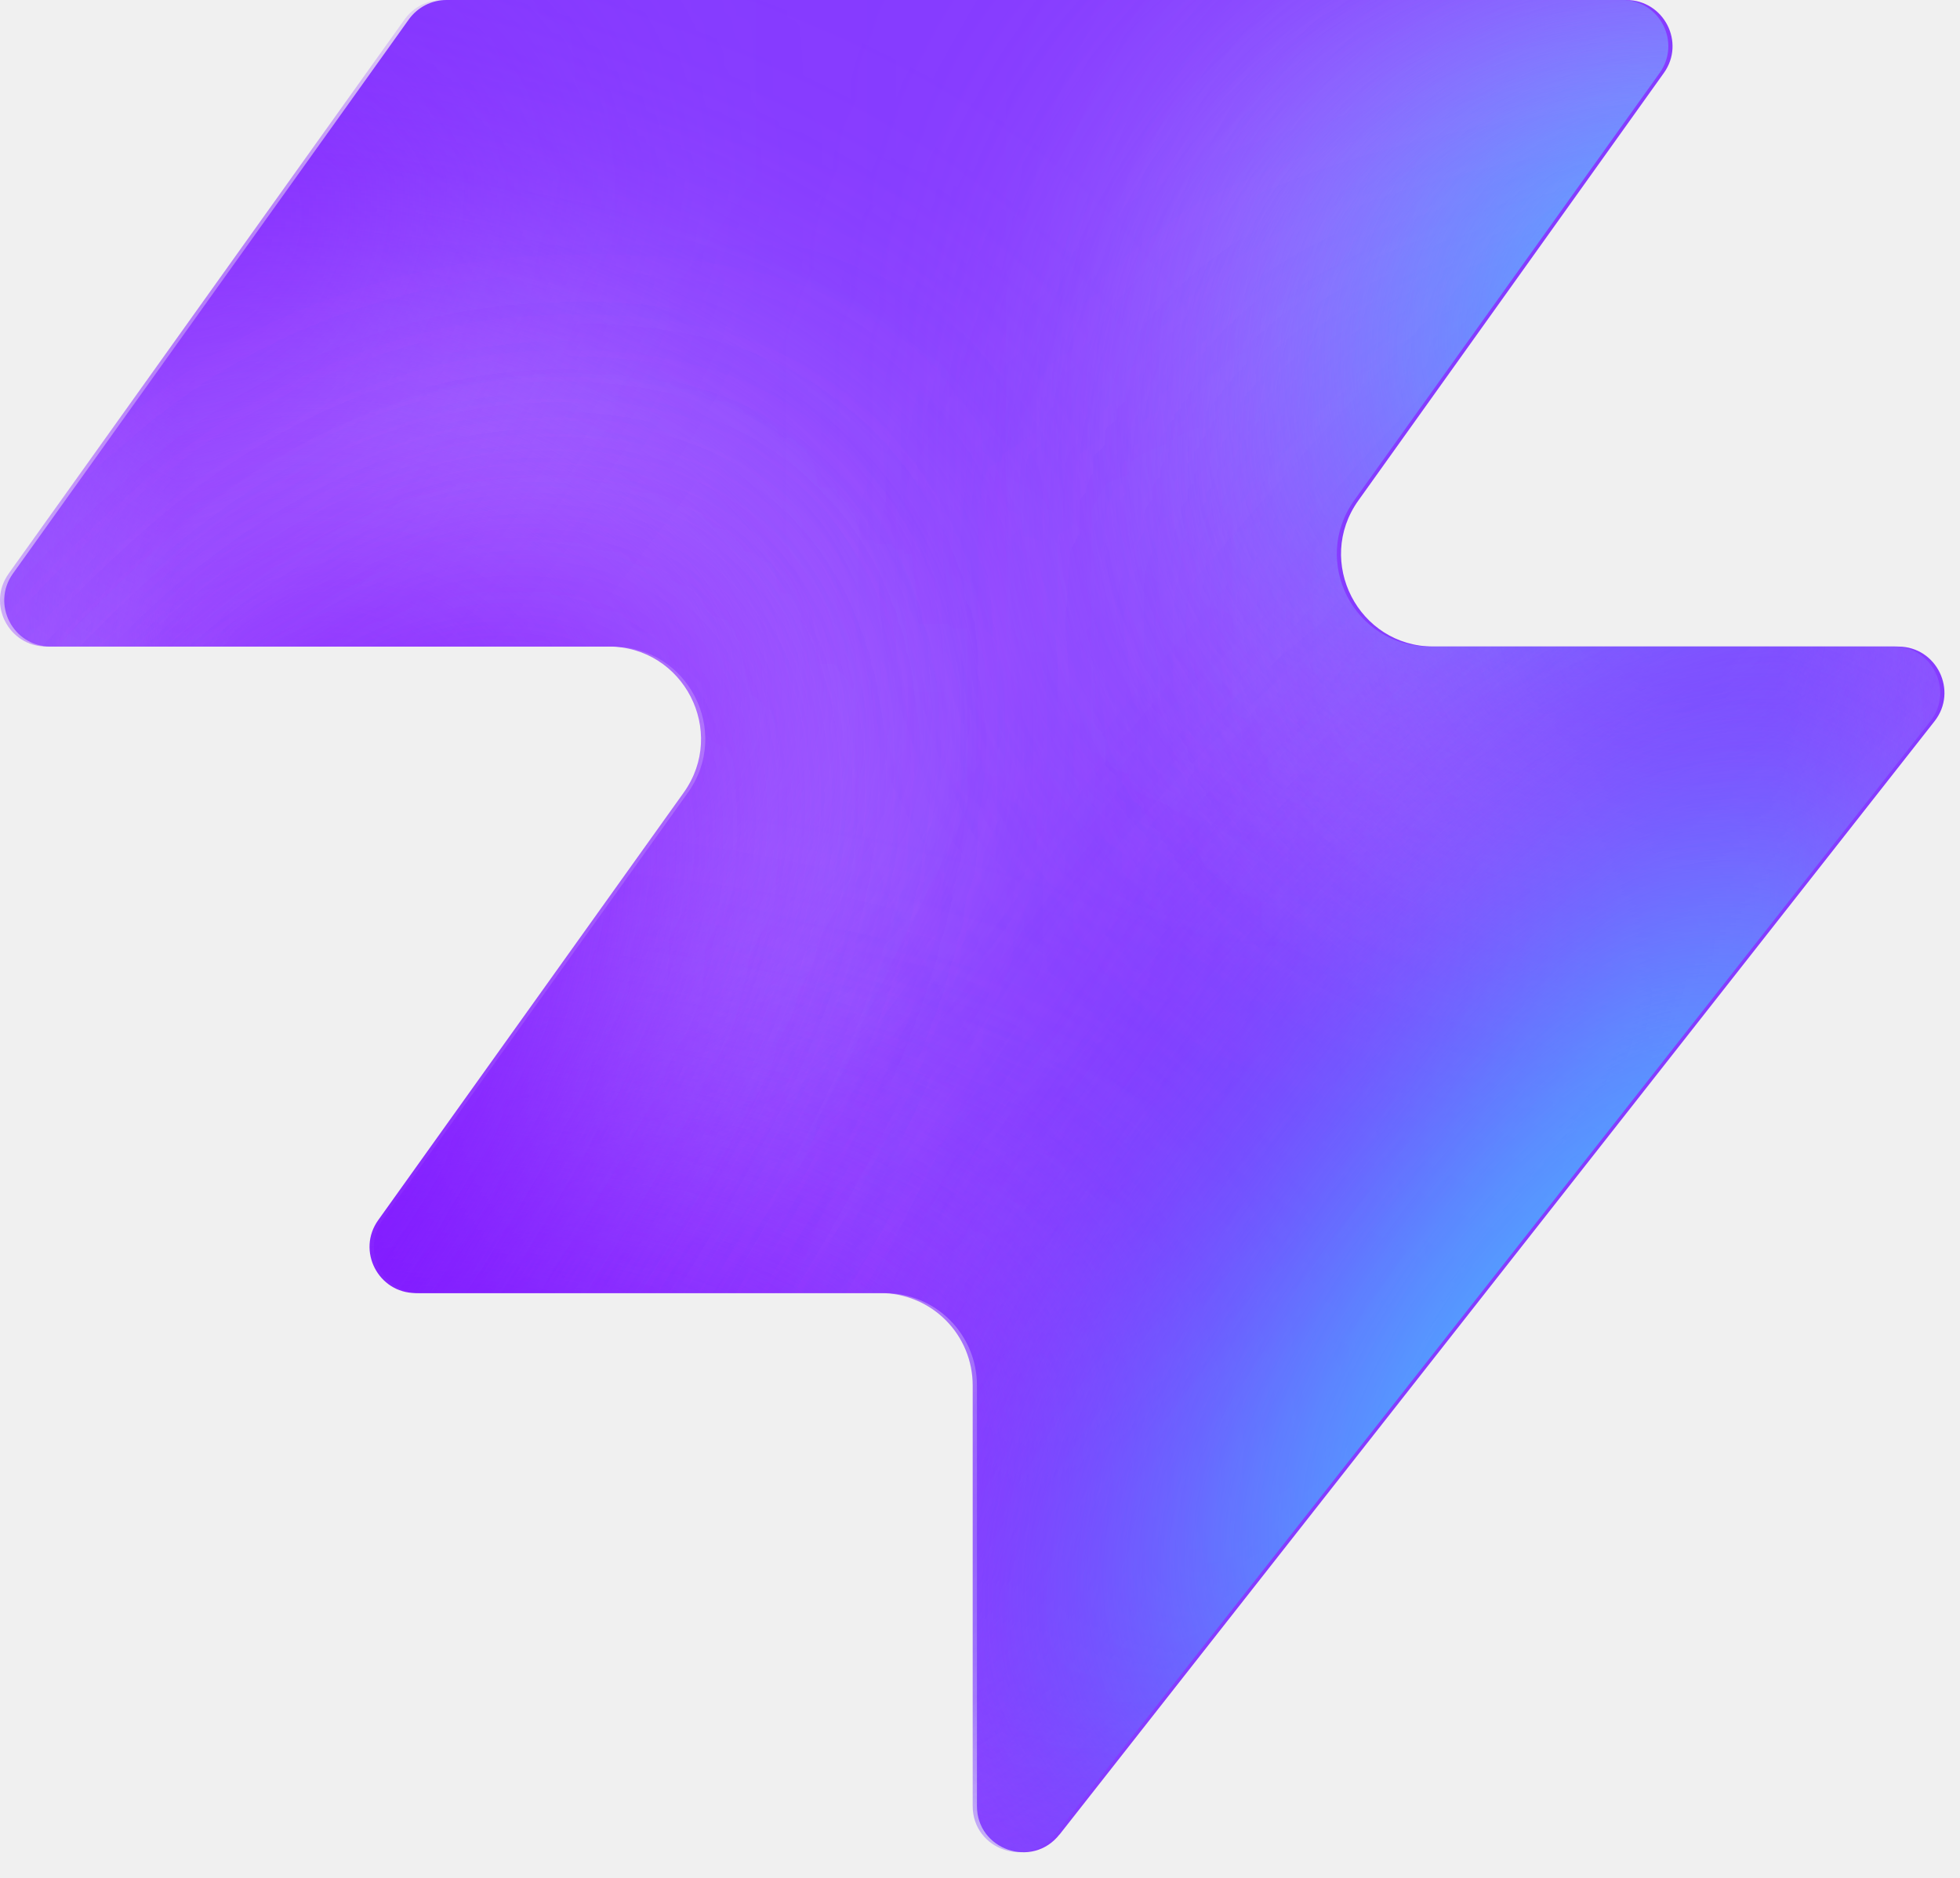
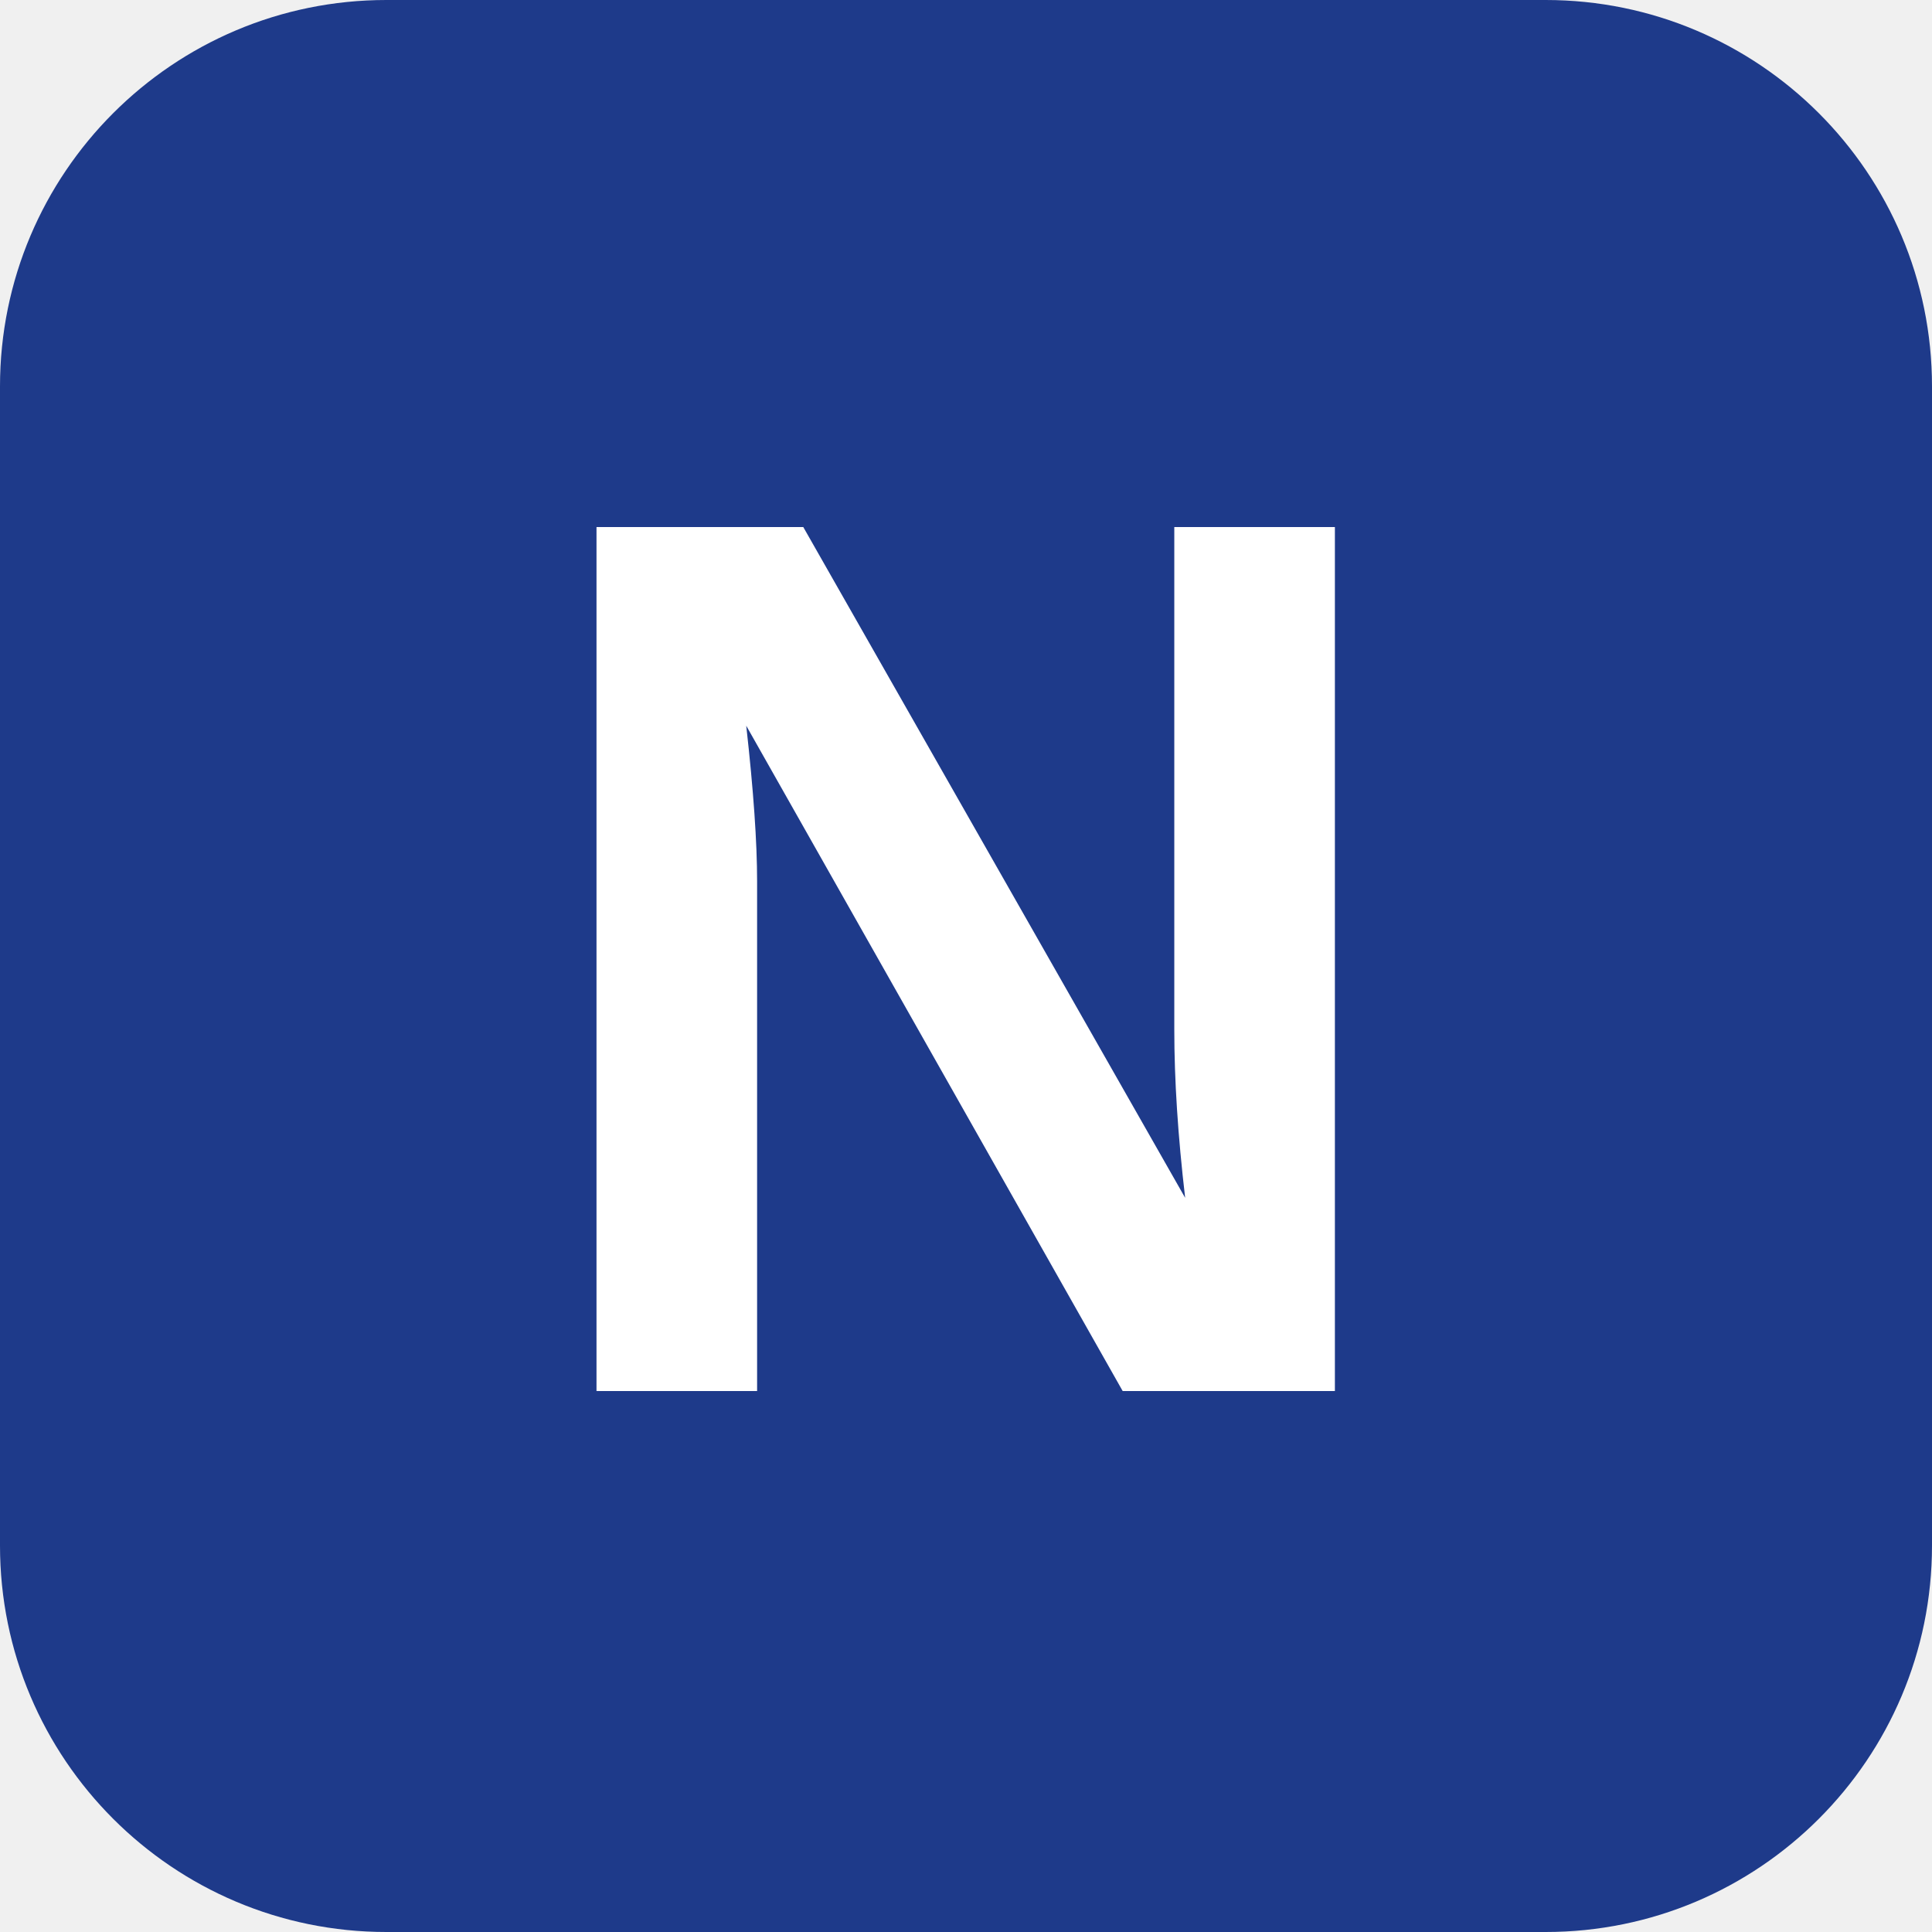
- <svg xmlns="http://www.w3.org/2000/svg" width="48" height="46" fill="none" viewBox="0 0 48 46">
-   <path fill="#863bff" d="M25.946 44.938c-.664.845-2.021.375-2.021-.698V33.937a2.26 2.26 0 0 0-2.262-2.262H10.287c-.92 0-1.456-1.04-.92-1.788l7.48-10.471c1.07-1.497 0-3.578-1.842-3.578H1.237c-.92 0-1.456-1.04-.92-1.788L10.013.474c.214-.297.556-.474.92-.474h28.894c.92 0 1.456 1.04.92 1.788l-7.48 10.471c-1.07 1.498 0 3.579 1.842 3.579h11.377c.943 0 1.473 1.088.89 1.83L25.947 44.94z" style="fill:#863bff;fill:color(display-p3 .525 .23 1);fill-opacity:1" />
-   <mask id="a" width="48" height="46" x="0" y="0" maskUnits="userSpaceOnUse" style="mask-type:alpha">
-     <path fill="#000" d="M25.842 44.938c-.664.844-2.021.375-2.021-.698V33.937a2.26 2.26 0 0 0-2.262-2.262H10.183c-.92 0-1.456-1.04-.92-1.788l7.48-10.471c1.07-1.498 0-3.579-1.842-3.579H1.133c-.92 0-1.456-1.04-.92-1.787L9.91.473c.214-.297.556-.474.92-.474h28.894c.92 0 1.456 1.04.92 1.788l-7.48 10.471c-1.07 1.498 0 3.578 1.842 3.578h11.377c.943 0 1.473 1.088.89 1.832L25.843 44.94z" style="fill:#000;fill-opacity:1" />
-   </mask>
-   <g mask="url(#a)">
-     <g filter="url(#b)">
-       <ellipse cx="5.508" cy="14.704" fill="#ede6ff" rx="5.508" ry="14.704" style="fill:#ede6ff;fill:color(display-p3 .927 .903 1);fill-opacity:1" transform="matrix(.00324 1 1 -.00324 -4.47 31.516)" />
-     </g>
-     <g filter="url(#c)">
-       <ellipse cx="10.399" cy="29.851" fill="#ede6ff" rx="10.399" ry="29.851" style="fill:#ede6ff;fill:color(display-p3 .927 .903 1);fill-opacity:1" transform="matrix(.00324 1 1 -.00324 -39.328 7.883)" />
-     </g>
-     <g filter="url(#d)">
-       <ellipse cx="5.508" cy="30.487" fill="#7e14ff" rx="5.508" ry="30.487" style="fill:#7e14ff;fill:color(display-p3 .492 .077 1);fill-opacity:1" transform="rotate(89.814 -25.913 -14.639)scale(1 -1)" />
-     </g>
-     <g filter="url(#e)">
-       <ellipse cx="5.508" cy="30.599" fill="#7e14ff" rx="5.508" ry="30.599" style="fill:#7e14ff;fill:color(display-p3 .492 .077 1);fill-opacity:1" transform="rotate(89.814 -32.644 -3.334)scale(1 -1)" />
-     </g>
-     <g filter="url(#f)">
-       <ellipse cx="5.508" cy="30.599" fill="#7e14ff" rx="5.508" ry="30.599" style="fill:#7e14ff;fill:color(display-p3 .492 .077 1);fill-opacity:1" transform="matrix(.00324 1 1 -.00324 -34.34 30.47)" />
-     </g>
-     <g filter="url(#g)">
-       <ellipse cx="14.072" cy="22.078" fill="#ede6ff" rx="14.072" ry="22.078" style="fill:#ede6ff;fill:color(display-p3 .927 .903 1);fill-opacity:1" transform="rotate(93.35 24.506 48.493)scale(-1 1)" />
-     </g>
-     <g filter="url(#h)">
-       <ellipse cx="3.47" cy="21.501" fill="#7e14ff" rx="3.47" ry="21.501" style="fill:#7e14ff;fill:color(display-p3 .492 .077 1);fill-opacity:1" transform="rotate(89.009 28.708 47.59)scale(-1 1)" />
-     </g>
-     <g filter="url(#i)">
-       <ellipse cx="3.47" cy="21.501" fill="#7e14ff" rx="3.47" ry="21.501" style="fill:#7e14ff;fill:color(display-p3 .492 .077 1);fill-opacity:1" transform="rotate(89.009 28.708 47.59)scale(-1 1)" />
-     </g>
-     <g filter="url(#j)">
-       <ellipse cx=".387" cy="8.972" fill="#7e14ff" rx="4.407" ry="29.108" style="fill:#7e14ff;fill:color(display-p3 .492 .077 1);fill-opacity:1" transform="rotate(39.51 .387 8.972)" />
-     </g>
-     <g filter="url(#k)">
-       <ellipse cx="47.523" cy="-6.092" fill="#7e14ff" rx="4.407" ry="29.108" style="fill:#7e14ff;fill:color(display-p3 .492 .077 1);fill-opacity:1" transform="rotate(37.892 47.523 -6.092)" />
-     </g>
-     <g filter="url(#l)">
-       <ellipse cx="41.412" cy="6.333" fill="#47bfff" rx="5.971" ry="9.665" style="fill:#47bfff;fill:color(display-p3 .28 .748 1);fill-opacity:1" transform="rotate(37.892 41.412 6.333)" />
-     </g>
-     <g filter="url(#m)">
-       <ellipse cx="-1.879" cy="38.332" fill="#7e14ff" rx="4.407" ry="29.108" style="fill:#7e14ff;fill:color(display-p3 .492 .077 1);fill-opacity:1" transform="rotate(37.892 -1.88 38.332)" />
-     </g>
-     <g filter="url(#n)">
-       <ellipse cx="-1.879" cy="38.332" fill="#7e14ff" rx="4.407" ry="29.108" style="fill:#7e14ff;fill:color(display-p3 .492 .077 1);fill-opacity:1" transform="rotate(37.892 -1.88 38.332)" />
-     </g>
-     <g filter="url(#o)">
-       <ellipse cx="35.651" cy="29.907" fill="#7e14ff" rx="4.407" ry="29.108" style="fill:#7e14ff;fill:color(display-p3 .492 .077 1);fill-opacity:1" transform="rotate(37.892 35.651 29.907)" />
-     </g>
-     <g filter="url(#p)">
-       <ellipse cx="38.418" cy="32.4" fill="#47bfff" rx="5.971" ry="15.297" style="fill:#47bfff;fill:color(display-p3 .28 .748 1);fill-opacity:1" transform="rotate(37.892 38.418 32.4)" />
-     </g>
-   </g>
-   <defs>
-     <filter id="b" width="60.045" height="41.654" x="-19.77" y="16.149" color-interpolation-filters="sRGB" filterUnits="userSpaceOnUse">
-       <feFlood flood-opacity="0" result="BackgroundImageFix" />
-       <feBlend in="SourceGraphic" in2="BackgroundImageFix" result="shape" />
-       <feGaussianBlur result="effect1_foregroundBlur_2002_17158" stdDeviation="7.659" />
-     </filter>
-     <filter id="c" width="90.34" height="51.437" x="-54.613" y="-7.533" color-interpolation-filters="sRGB" filterUnits="userSpaceOnUse">
-       <feFlood flood-opacity="0" result="BackgroundImageFix" />
-       <feBlend in="SourceGraphic" in2="BackgroundImageFix" result="shape" />
-       <feGaussianBlur result="effect1_foregroundBlur_2002_17158" stdDeviation="7.659" />
-     </filter>
-     <filter id="d" width="79.355" height="29.4" x="-49.64" y="2.03" color-interpolation-filters="sRGB" filterUnits="userSpaceOnUse">
-       <feFlood flood-opacity="0" result="BackgroundImageFix" />
-       <feBlend in="SourceGraphic" in2="BackgroundImageFix" result="shape" />
-       <feGaussianBlur result="effect1_foregroundBlur_2002_17158" stdDeviation="4.596" />
-     </filter>
-     <filter id="e" width="79.579" height="29.4" x="-45.045" y="20.029" color-interpolation-filters="sRGB" filterUnits="userSpaceOnUse">
-       <feFlood flood-opacity="0" result="BackgroundImageFix" />
-       <feBlend in="SourceGraphic" in2="BackgroundImageFix" result="shape" />
-       <feGaussianBlur result="effect1_foregroundBlur_2002_17158" stdDeviation="4.596" />
-     </filter>
-     <filter id="f" width="79.579" height="29.4" x="-43.513" y="21.178" color-interpolation-filters="sRGB" filterUnits="userSpaceOnUse">
-       <feFlood flood-opacity="0" result="BackgroundImageFix" />
-       <feBlend in="SourceGraphic" in2="BackgroundImageFix" result="shape" />
-       <feGaussianBlur result="effect1_foregroundBlur_2002_17158" stdDeviation="4.596" />
-     </filter>
-     <filter id="g" width="74.749" height="58.852" x="15.756" y="-17.901" color-interpolation-filters="sRGB" filterUnits="userSpaceOnUse">
-       <feFlood flood-opacity="0" result="BackgroundImageFix" />
-       <feBlend in="SourceGraphic" in2="BackgroundImageFix" result="shape" />
-       <feGaussianBlur result="effect1_foregroundBlur_2002_17158" stdDeviation="7.659" />
-     </filter>
-     <filter id="h" width="61.377" height="25.362" x="23.548" y="2.284" color-interpolation-filters="sRGB" filterUnits="userSpaceOnUse">
-       <feFlood flood-opacity="0" result="BackgroundImageFix" />
-       <feBlend in="SourceGraphic" in2="BackgroundImageFix" result="shape" />
-       <feGaussianBlur result="effect1_foregroundBlur_2002_17158" stdDeviation="4.596" />
-     </filter>
-     <filter id="i" width="61.377" height="25.362" x="23.548" y="2.284" color-interpolation-filters="sRGB" filterUnits="userSpaceOnUse">
-       <feFlood flood-opacity="0" result="BackgroundImageFix" />
-       <feBlend in="SourceGraphic" in2="BackgroundImageFix" result="shape" />
-       <feGaussianBlur result="effect1_foregroundBlur_2002_17158" stdDeviation="4.596" />
-     </filter>
-     <filter id="j" width="56.045" height="63.649" x="-27.636" y="-22.853" color-interpolation-filters="sRGB" filterUnits="userSpaceOnUse">
-       <feFlood flood-opacity="0" result="BackgroundImageFix" />
-       <feBlend in="SourceGraphic" in2="BackgroundImageFix" result="shape" />
-       <feGaussianBlur result="effect1_foregroundBlur_2002_17158" stdDeviation="4.596" />
-     </filter>
-     <filter id="k" width="54.814" height="64.646" x="20.116" y="-38.415" color-interpolation-filters="sRGB" filterUnits="userSpaceOnUse">
-       <feFlood flood-opacity="0" result="BackgroundImageFix" />
-       <feBlend in="SourceGraphic" in2="BackgroundImageFix" result="shape" />
-       <feGaussianBlur result="effect1_foregroundBlur_2002_17158" stdDeviation="4.596" />
-     </filter>
-     <filter id="l" width="33.541" height="35.313" x="24.641" y="-11.323" color-interpolation-filters="sRGB" filterUnits="userSpaceOnUse">
-       <feFlood flood-opacity="0" result="BackgroundImageFix" />
-       <feBlend in="SourceGraphic" in2="BackgroundImageFix" result="shape" />
-       <feGaussianBlur result="effect1_foregroundBlur_2002_17158" stdDeviation="4.596" />
-     </filter>
-     <filter id="m" width="54.814" height="64.646" x="-29.286" y="6.009" color-interpolation-filters="sRGB" filterUnits="userSpaceOnUse">
-       <feFlood flood-opacity="0" result="BackgroundImageFix" />
-       <feBlend in="SourceGraphic" in2="BackgroundImageFix" result="shape" />
-       <feGaussianBlur result="effect1_foregroundBlur_2002_17158" stdDeviation="4.596" />
-     </filter>
-     <filter id="n" width="54.814" height="64.646" x="-29.286" y="6.009" color-interpolation-filters="sRGB" filterUnits="userSpaceOnUse">
-       <feFlood flood-opacity="0" result="BackgroundImageFix" />
-       <feBlend in="SourceGraphic" in2="BackgroundImageFix" result="shape" />
-       <feGaussianBlur result="effect1_foregroundBlur_2002_17158" stdDeviation="4.596" />
-     </filter>
-     <filter id="o" width="54.814" height="64.646" x="8.244" y="-2.416" color-interpolation-filters="sRGB" filterUnits="userSpaceOnUse">
-       <feFlood flood-opacity="0" result="BackgroundImageFix" />
-       <feBlend in="SourceGraphic" in2="BackgroundImageFix" result="shape" />
-       <feGaussianBlur result="effect1_foregroundBlur_2002_17158" stdDeviation="4.596" />
-     </filter>
-     <filter id="p" width="39.409" height="43.623" x="18.713" y="10.588" color-interpolation-filters="sRGB" filterUnits="userSpaceOnUse">
-       <feFlood flood-opacity="0" result="BackgroundImageFix" />
-       <feBlend in="SourceGraphic" in2="BackgroundImageFix" result="shape" />
-       <feGaussianBlur result="effect1_foregroundBlur_2002_17158" stdDeviation="4.596" />
-     </filter>
-   </defs>
+ <svg xmlns="http://www.w3.org/2000/svg" viewBox="0 0 100 100">
+   <rect width="100" height="100" rx="20" fill="#1e3a8a" />
+   <text x="50" y="72" font-family="Arial, sans-serif" font-size="65" font-weight="bold" fill="white" text-anchor="middle">N</text>
</svg>
